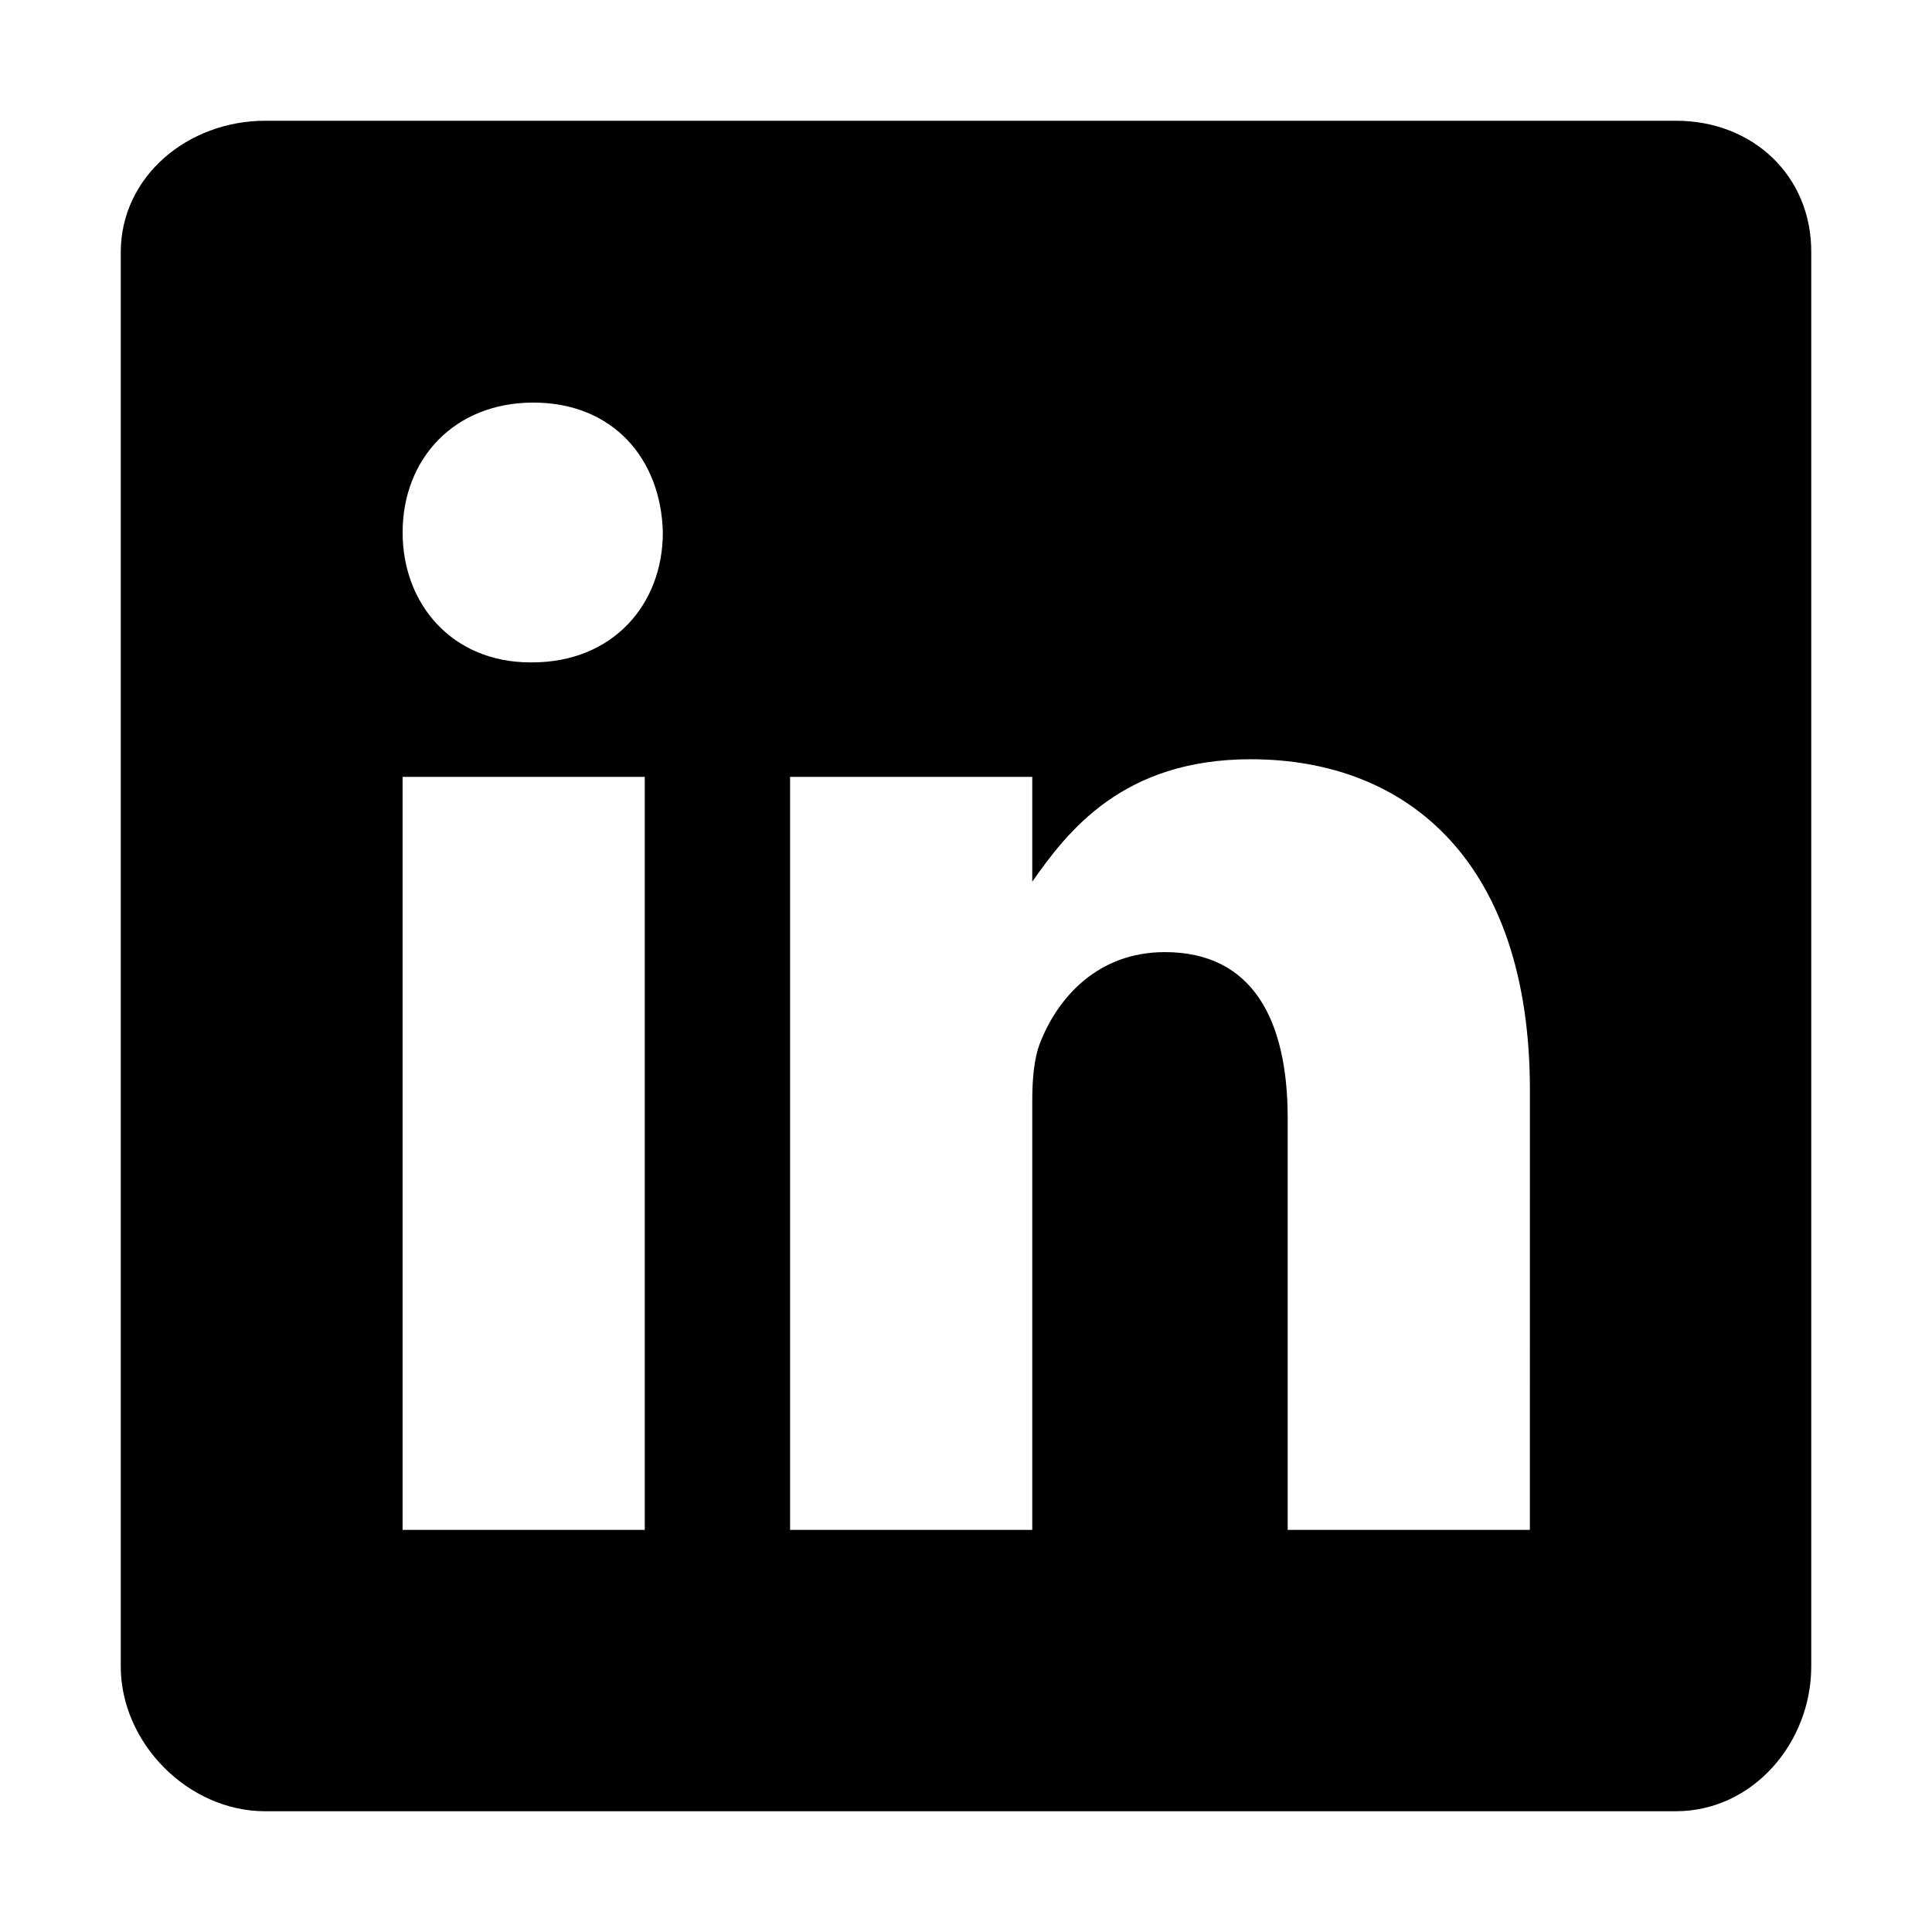
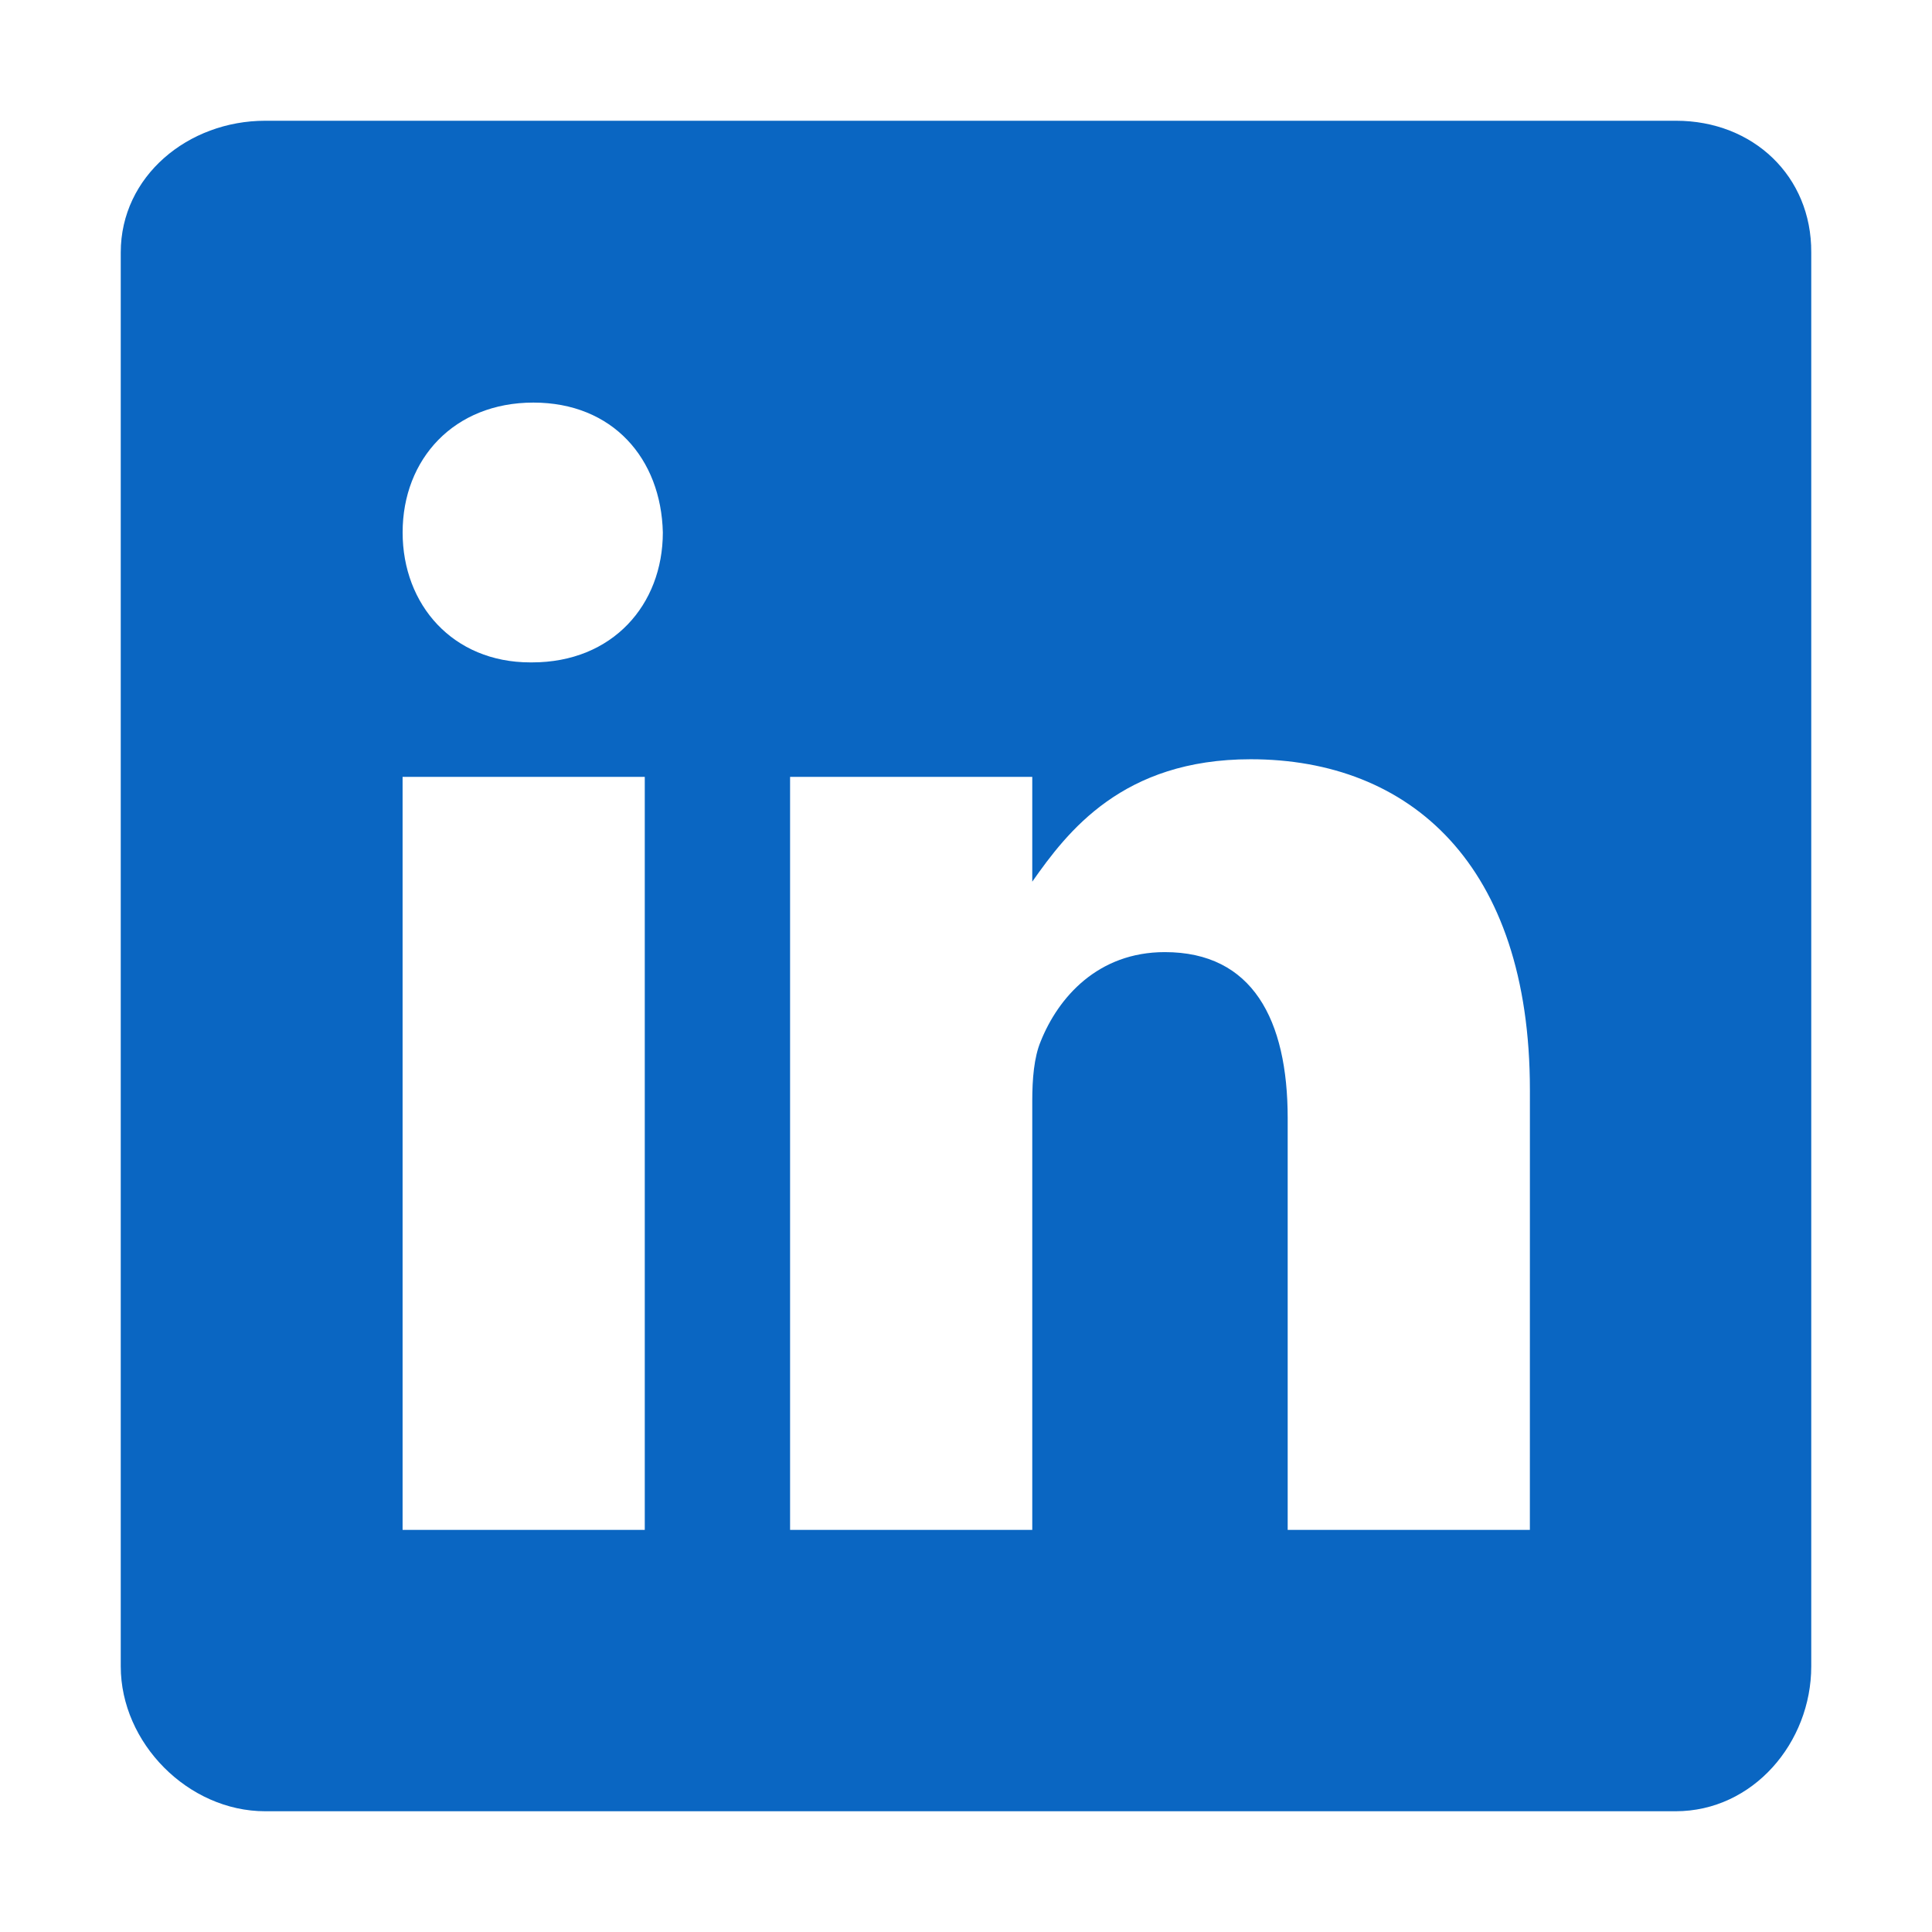
<svg xmlns="http://www.w3.org/2000/svg" viewBox="0 0 512 512" class="ionicon">
-   <path d="M444.17 32H70.28C49.85 32 32 46.7 32 66.89v374.72C32 461.91 49.85 480 70.28 480h373.78c20.54 0 35.94-18.21 35.94-38.39V66.89C480.12 46.7 464.6 32 444.17 32m-273.3 373.43h-64.18V205.88h64.18ZM141 175.54h-.46c-20.54 0-33.84-15.29-33.84-34.43 0-19.49 13.65-34.42 34.65-34.42s33.85 14.82 34.31 34.42c-.01 19.14-13.31 34.43-34.66 34.43m264.43 229.89h-64.18V296.32c0-26.14-9.34-44-32.56-44-17.74 0-28.24 12-32.91 23.69-1.75 4.2-2.22 9.92-2.22 15.76v113.66h-64.18V205.88h64.18v27.77c9.34-13.3 23.93-32.44 57.88-32.44 42.13 0 74 27.77 74 87.64Z" />
+   <path fill="#0A66C2" d="M444.17 32H70.28C49.85 32 32 46.7 32 66.89v374.72C32 461.91 49.85 480 70.28 480h373.78c20.54 0 35.94-18.21 35.94-38.39V66.89C480.12 46.7 464.6 32 444.17 32m-273.3 373.43h-64.18V205.88h64.18ZM141 175.54h-.46c-20.54 0-33.84-15.29-33.84-34.43 0-19.49 13.65-34.42 34.65-34.42s33.85 14.82 34.31 34.42c-.01 19.14-13.31 34.43-34.66 34.43m264.43 229.89h-64.18V296.32c0-26.14-9.34-44-32.56-44-17.74 0-28.24 12-32.91 23.69-1.75 4.2-2.22 9.92-2.22 15.76v113.66h-64.18V205.88h64.18v27.77c9.34-13.3 23.93-32.44 57.88-32.44 42.13 0 74 27.77 74 87.64Z" />
</svg>
